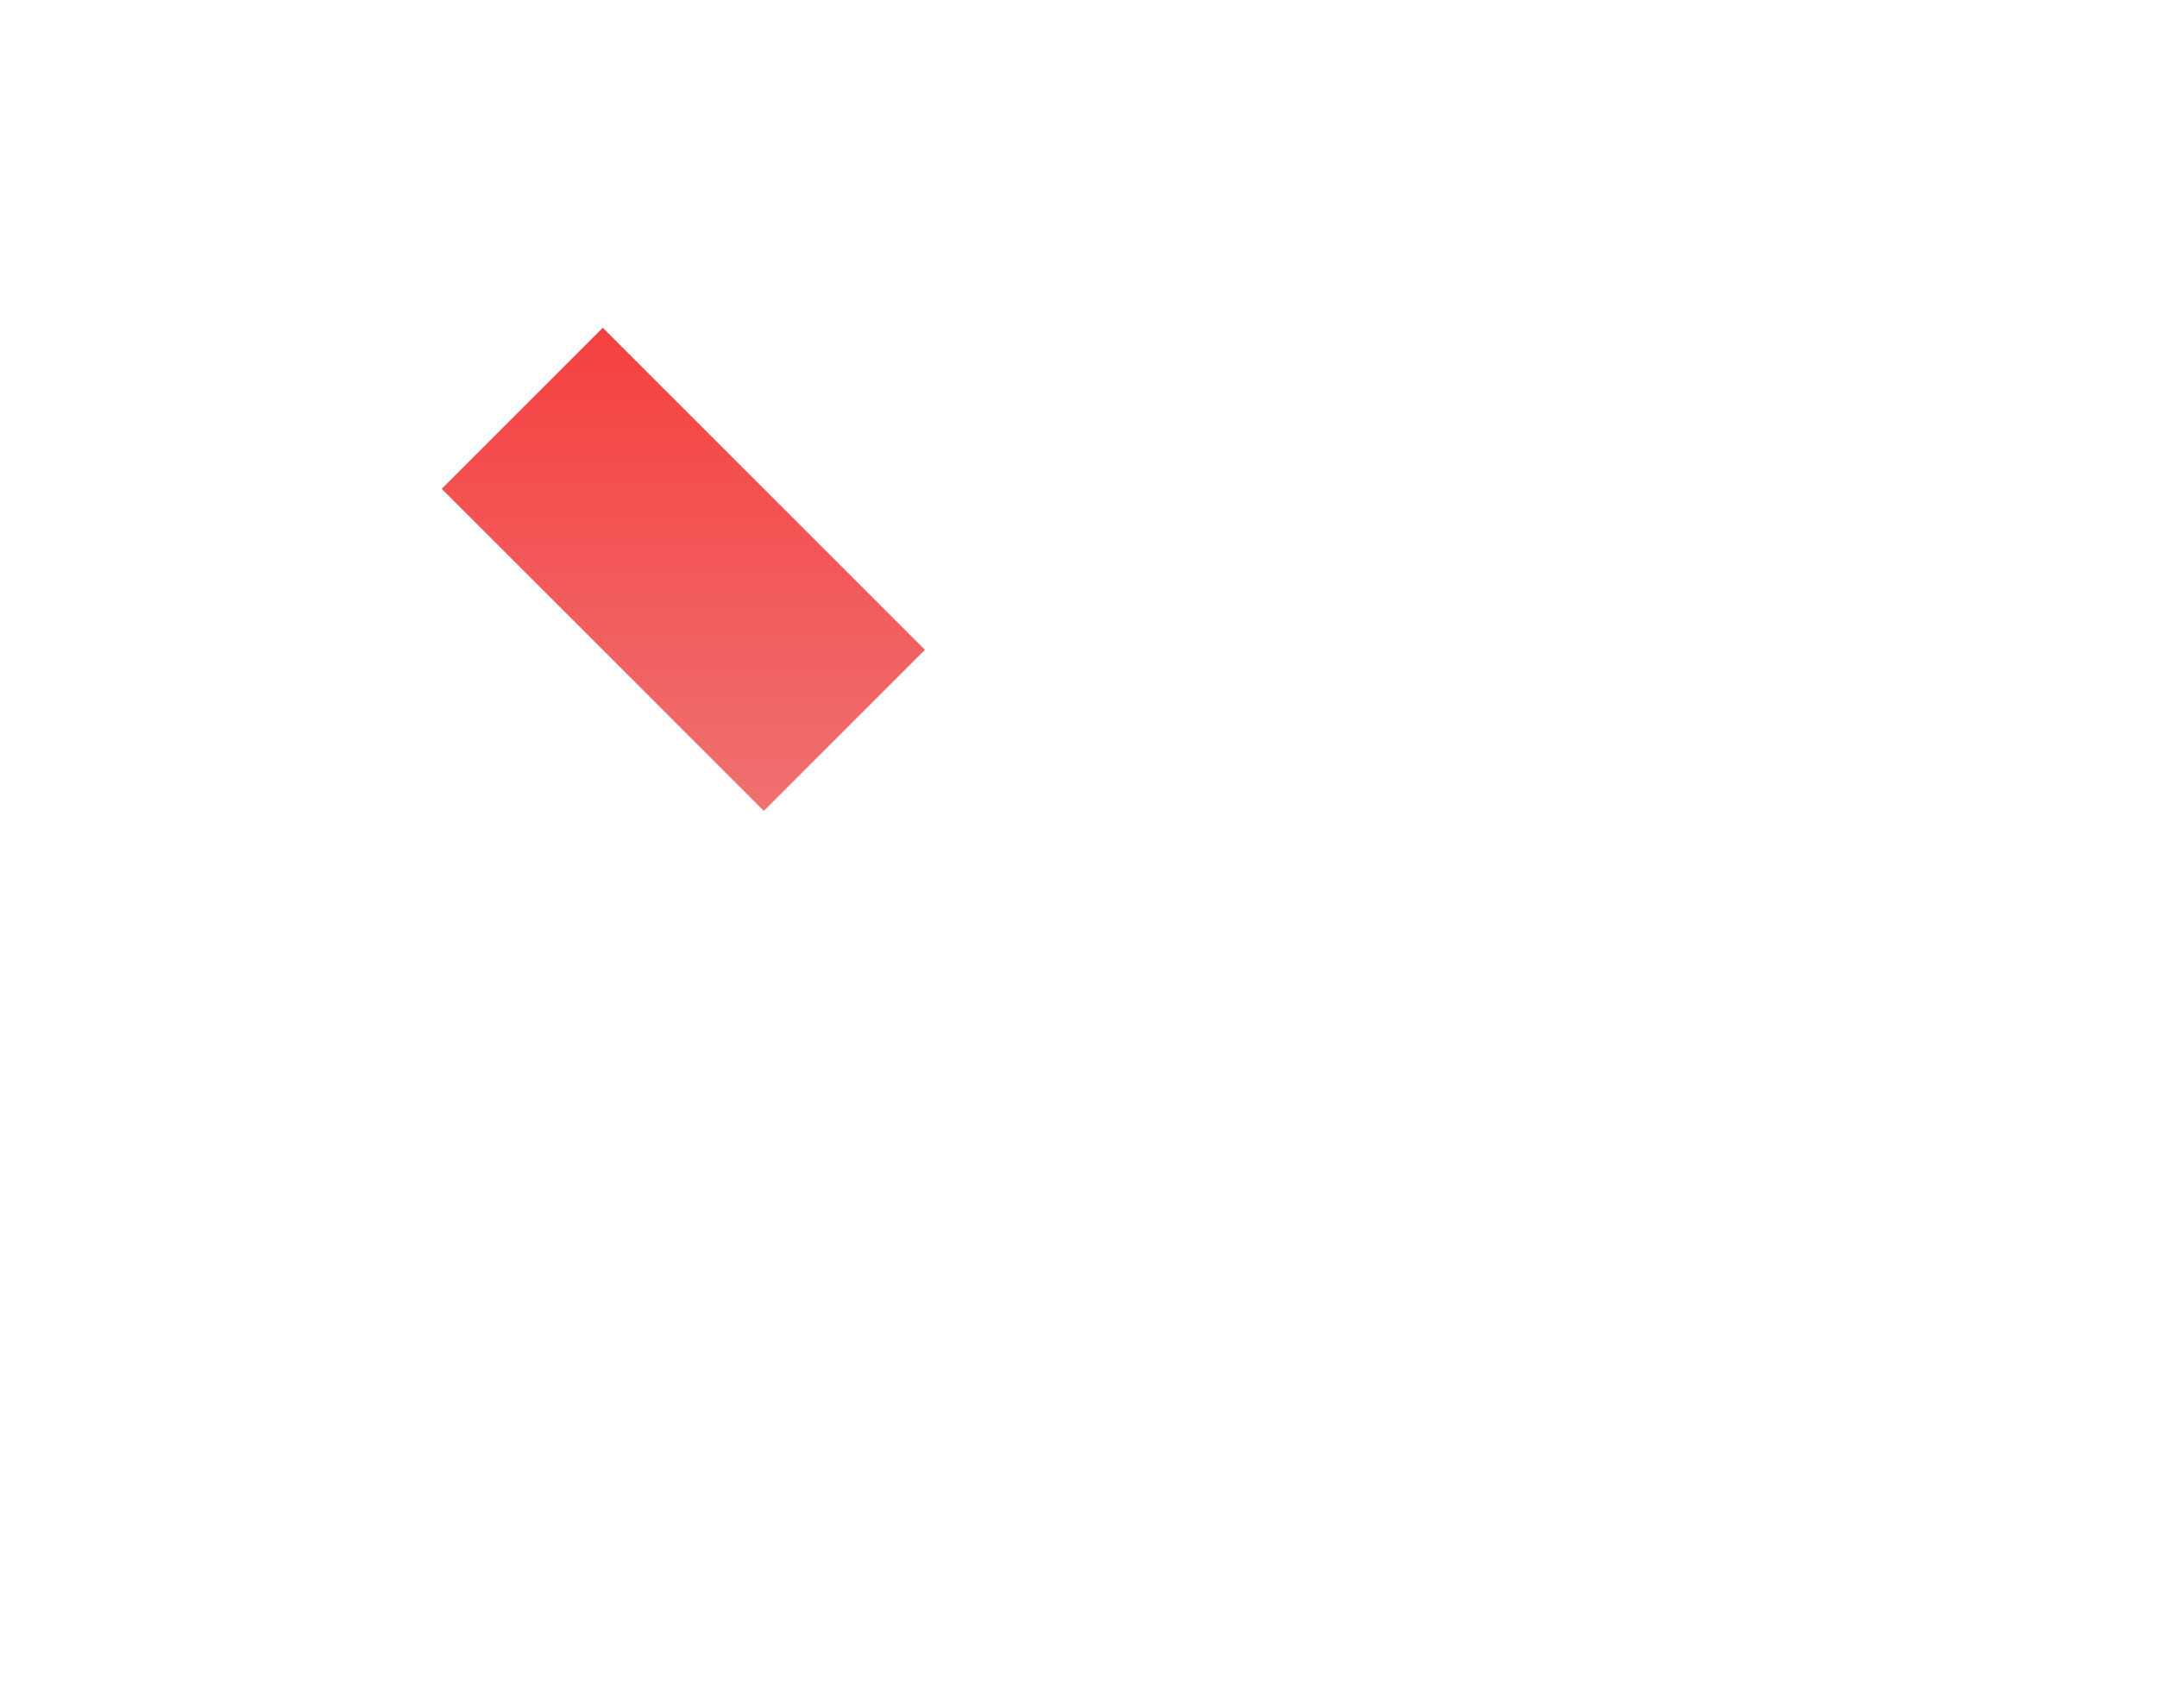
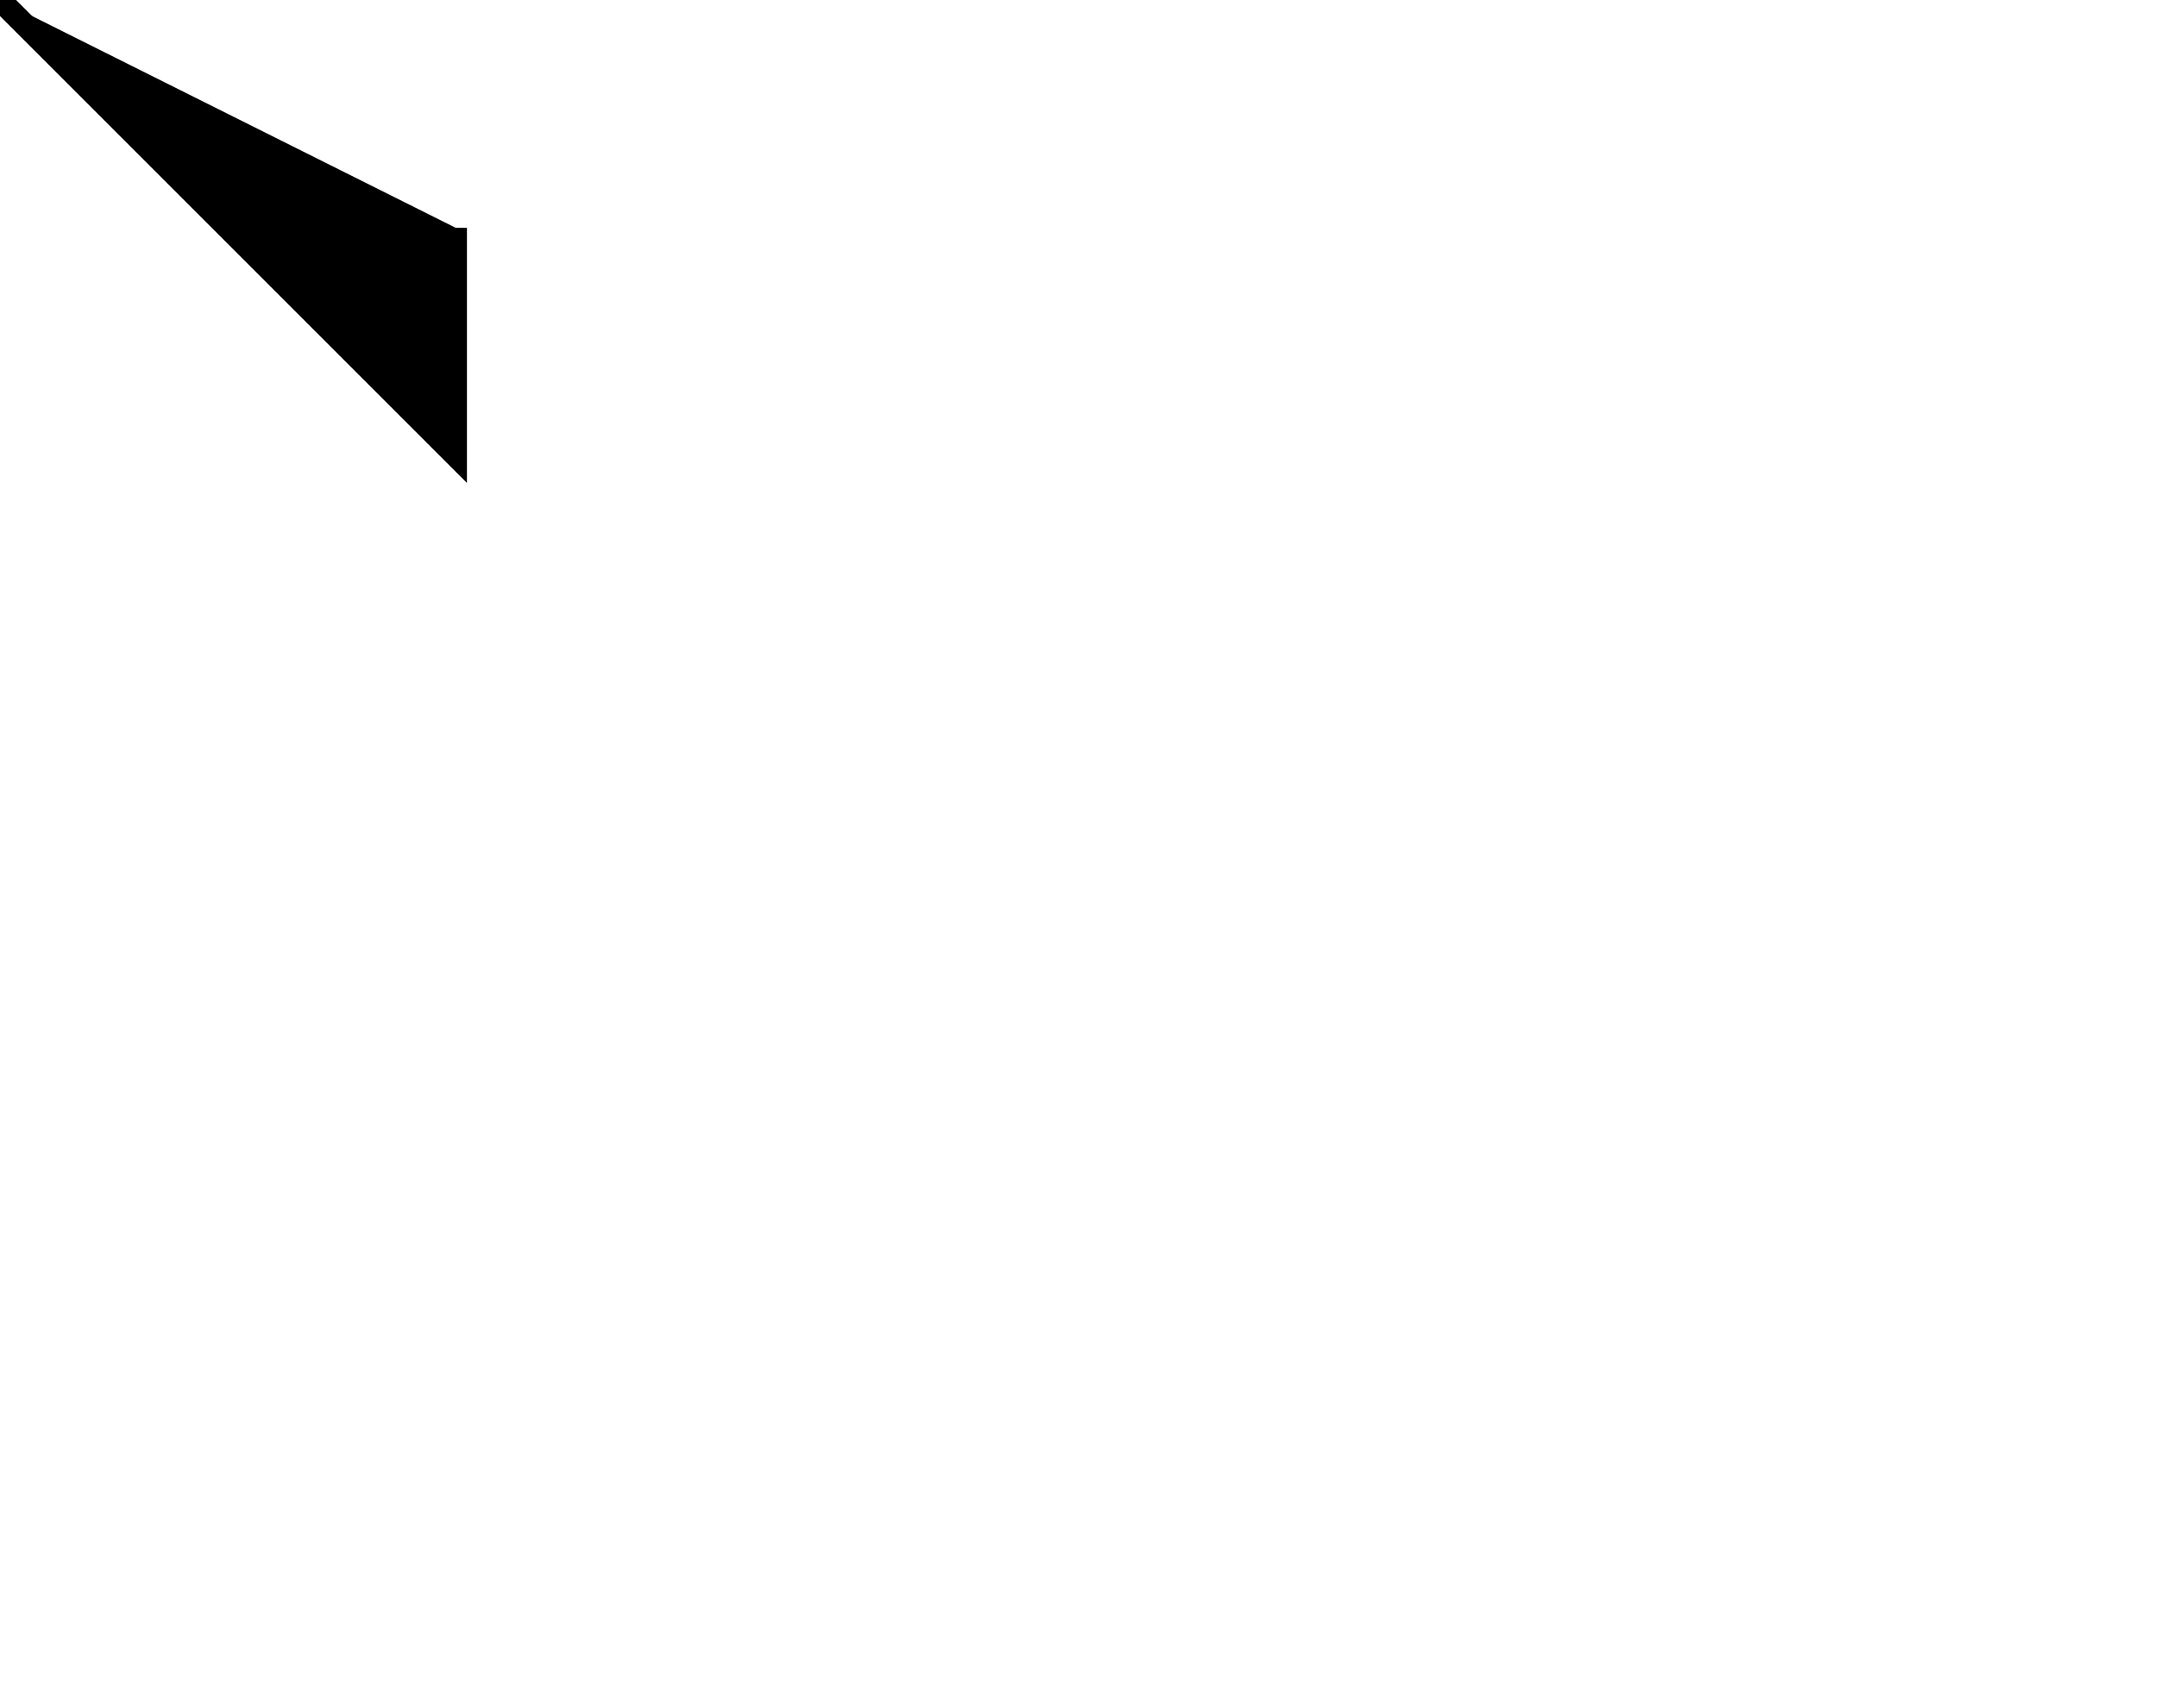
<svg xmlns="http://www.w3.org/2000/svg" width="947" height="750" style="background-color: #fbfbfb">
  <defs>
    <linearGradient gradientUnits="userSpaceOnUse" id="gradient-638896088" x1="50" y1="-50" x2="750" y2="650">
      <stop offset="0" stop-color="red" />
      <stop offset="1" stop-color="#e0e0e0" />
    </linearGradient>
  </defs>
-   <rect x="200" y="200" width="200" height="100" fill="url(#gradient-638896088)" name="Layer 0" transform="rotate(45 300 250)" />
+   <polyline points="0,0 200,200 200,100" stroke="black" stroke-width="10" />
</svg>
